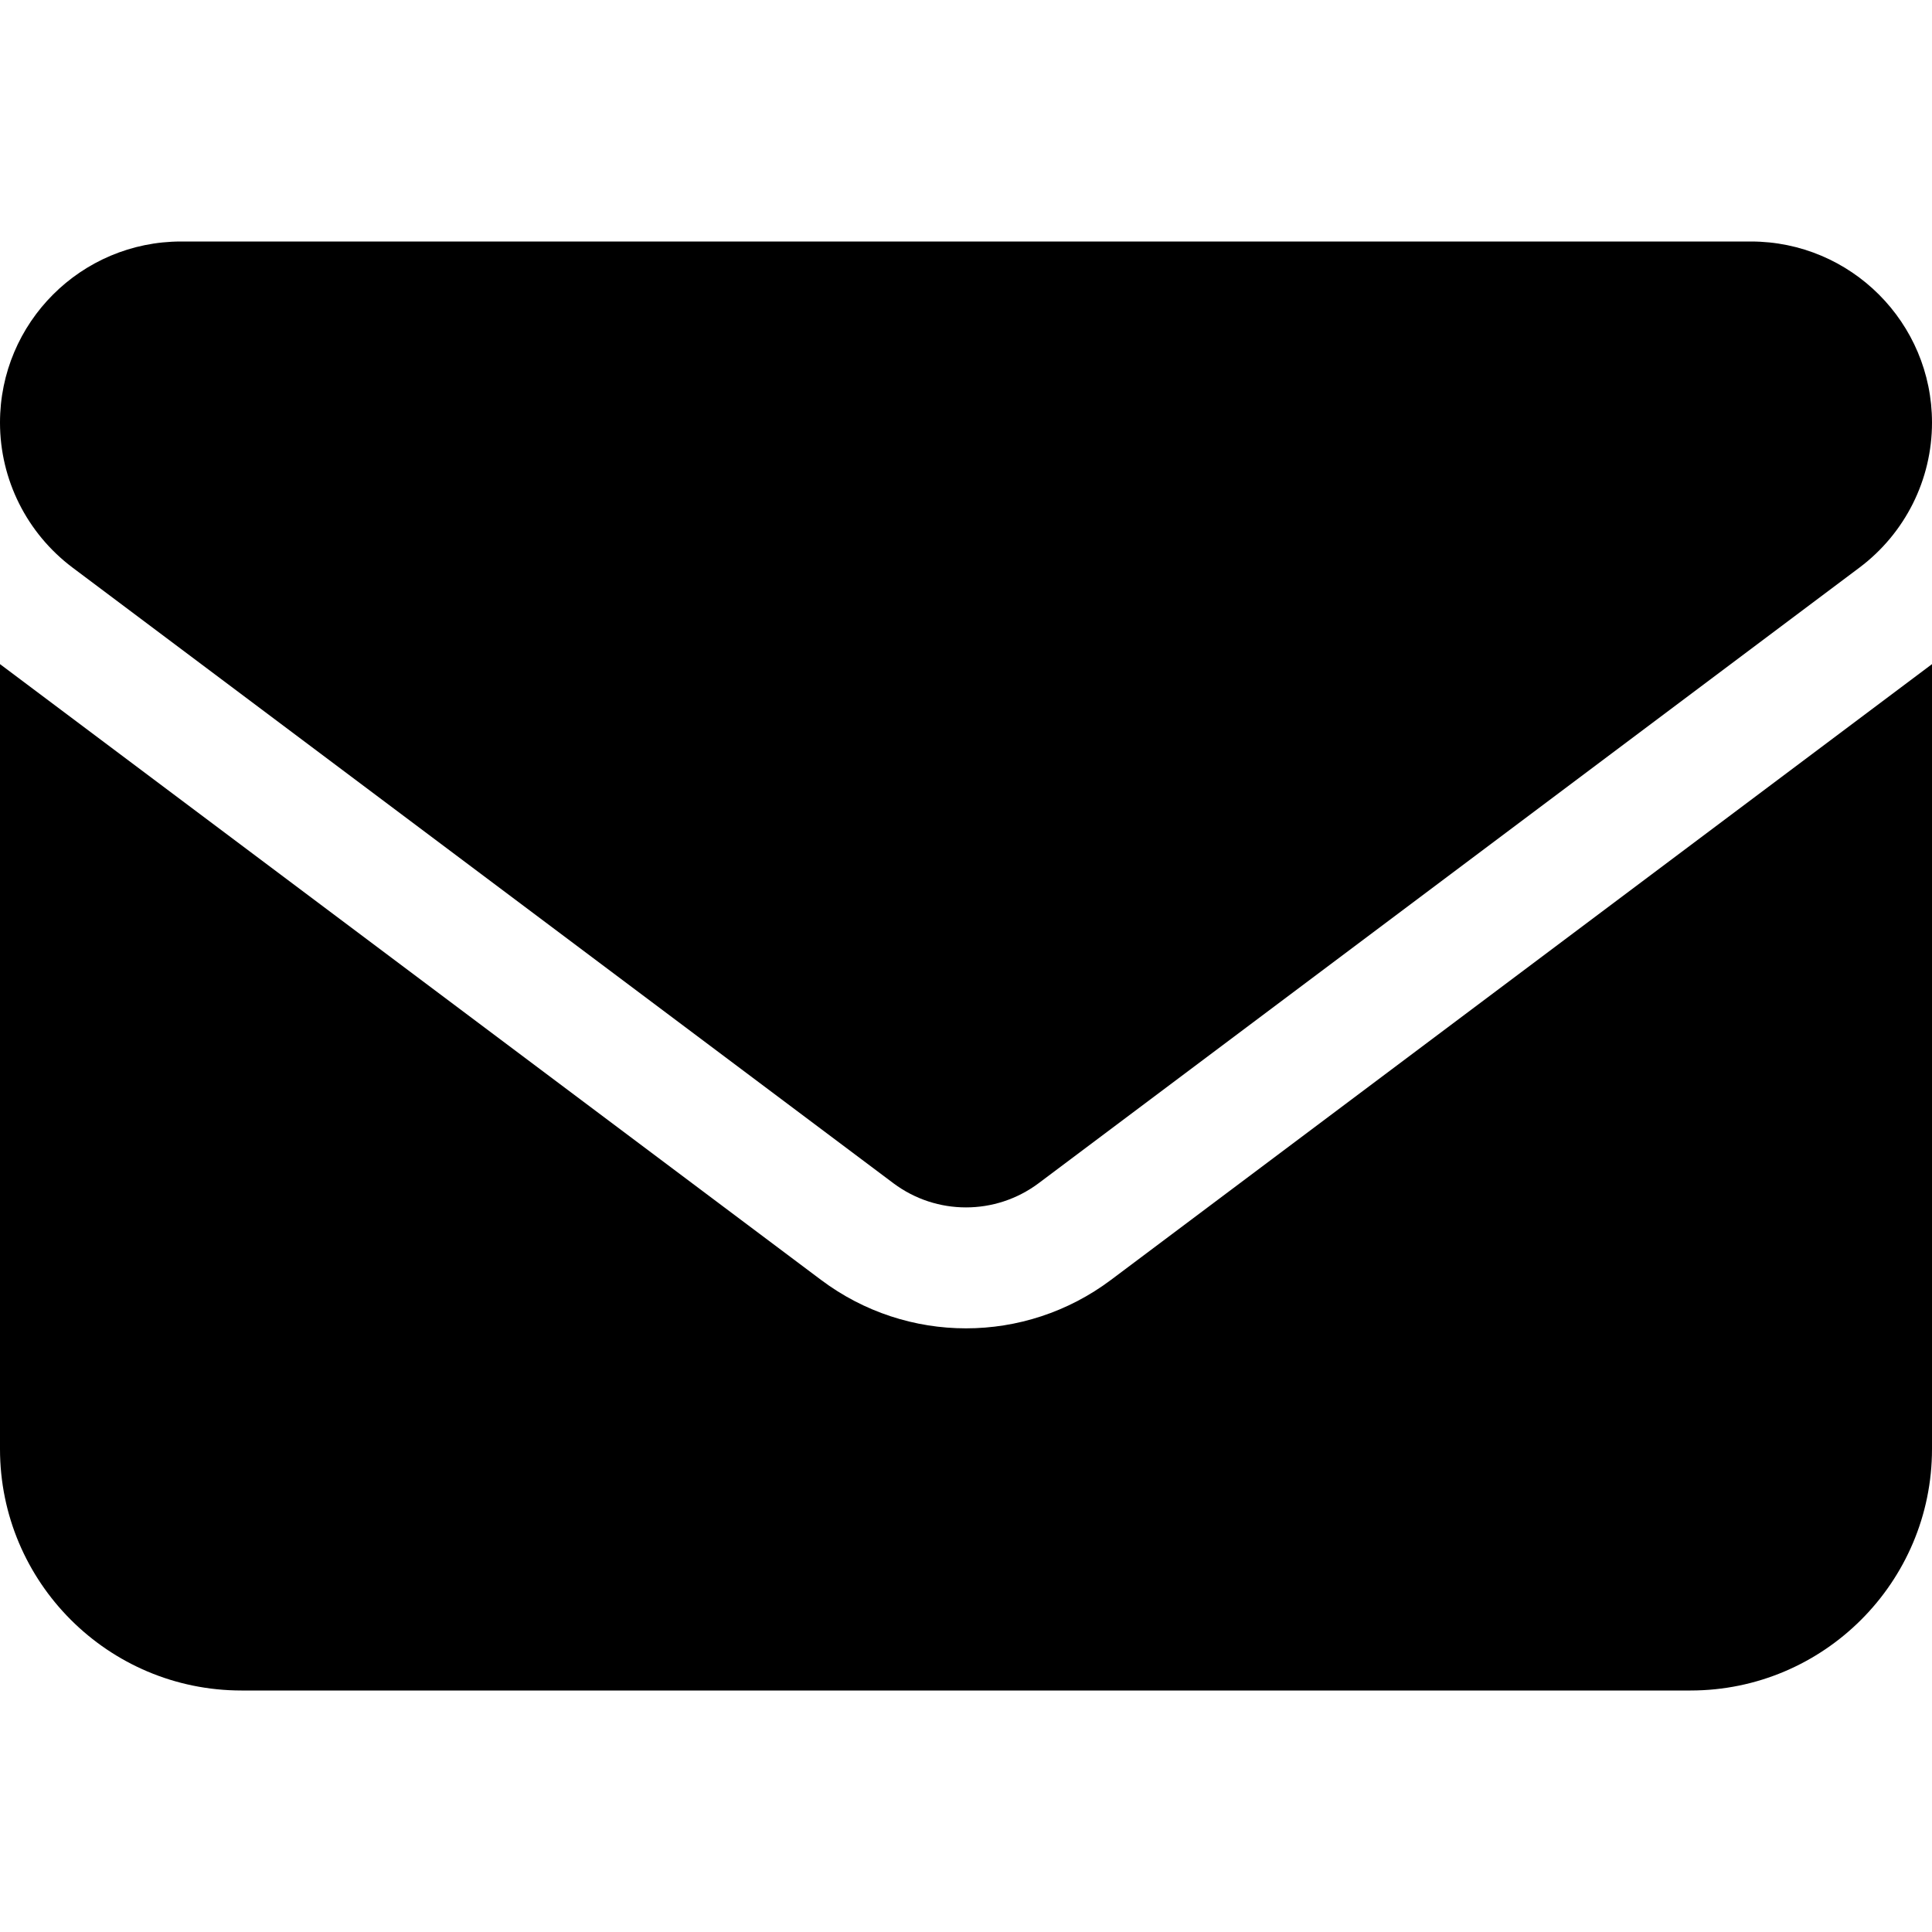
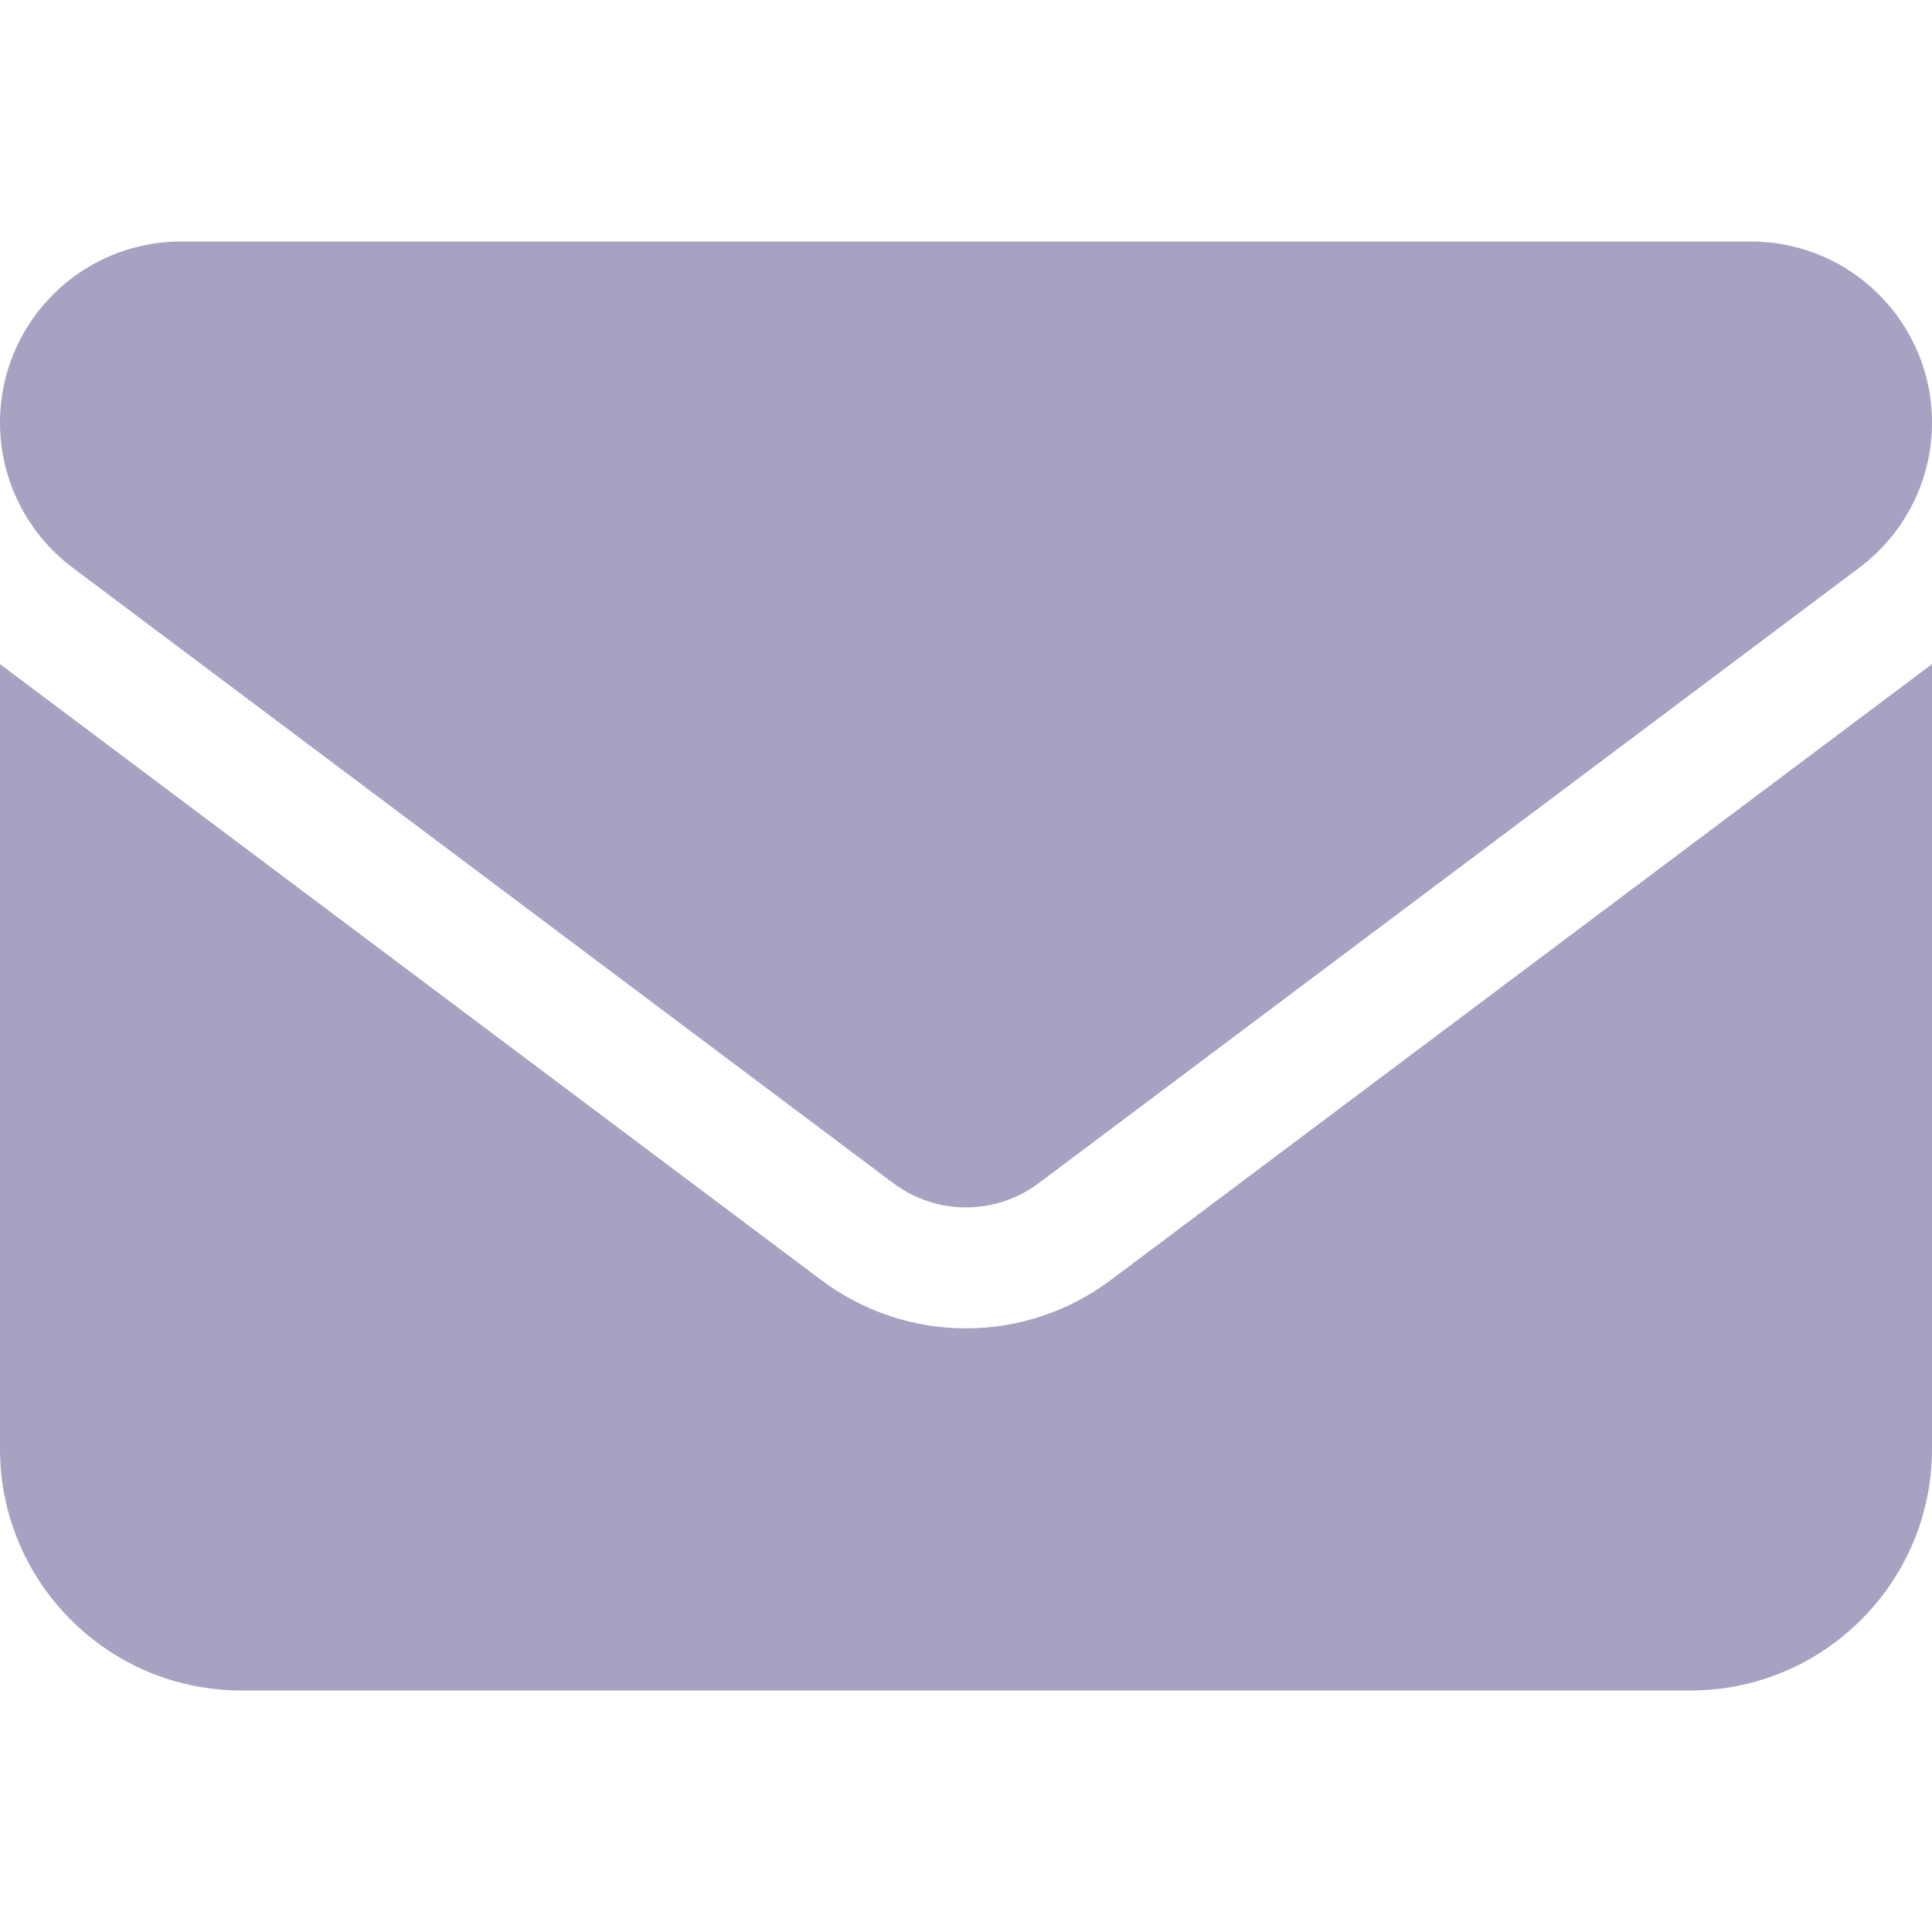
<svg xmlns="http://www.w3.org/2000/svg" viewBox="0 0 512 512">
-   <path d="M464 64C490.5 64 512 85.49 512 112C512 127.1 504.9 141.3 492.8 150.4L275.2 313.6C263.8 322.1 248.2 322.1 236.8 313.6L19.2 150.4C7.113 141.3 0 127.1 0 112C0 85.49 21.49 64 48 64H464zM217.6 339.2C240.4 356.3 271.6 356.3 294.4 339.2L512 176V384C512 419.3 483.3 448 448 448H64C28.65 448 0 419.3 0 384V176L217.6 339.2z" />
+   <path fill="#6658938f" d="M464 64C490.5 64 512 85.49 512 112C512 127.1 504.9 141.3 492.8 150.4L275.2 313.6C263.8 322.1 248.2 322.1 236.8 313.6L19.2 150.4C7.113 141.3 0 127.1 0 112C0 85.49 21.49 64 48 64H464zM217.6 339.2C240.4 356.3 271.6 356.3 294.4 339.2L512 176V384C512 419.3 483.3 448 448 448H64C28.65 448 0 419.3 0 384V176L217.6 339.2z" />
</svg>
